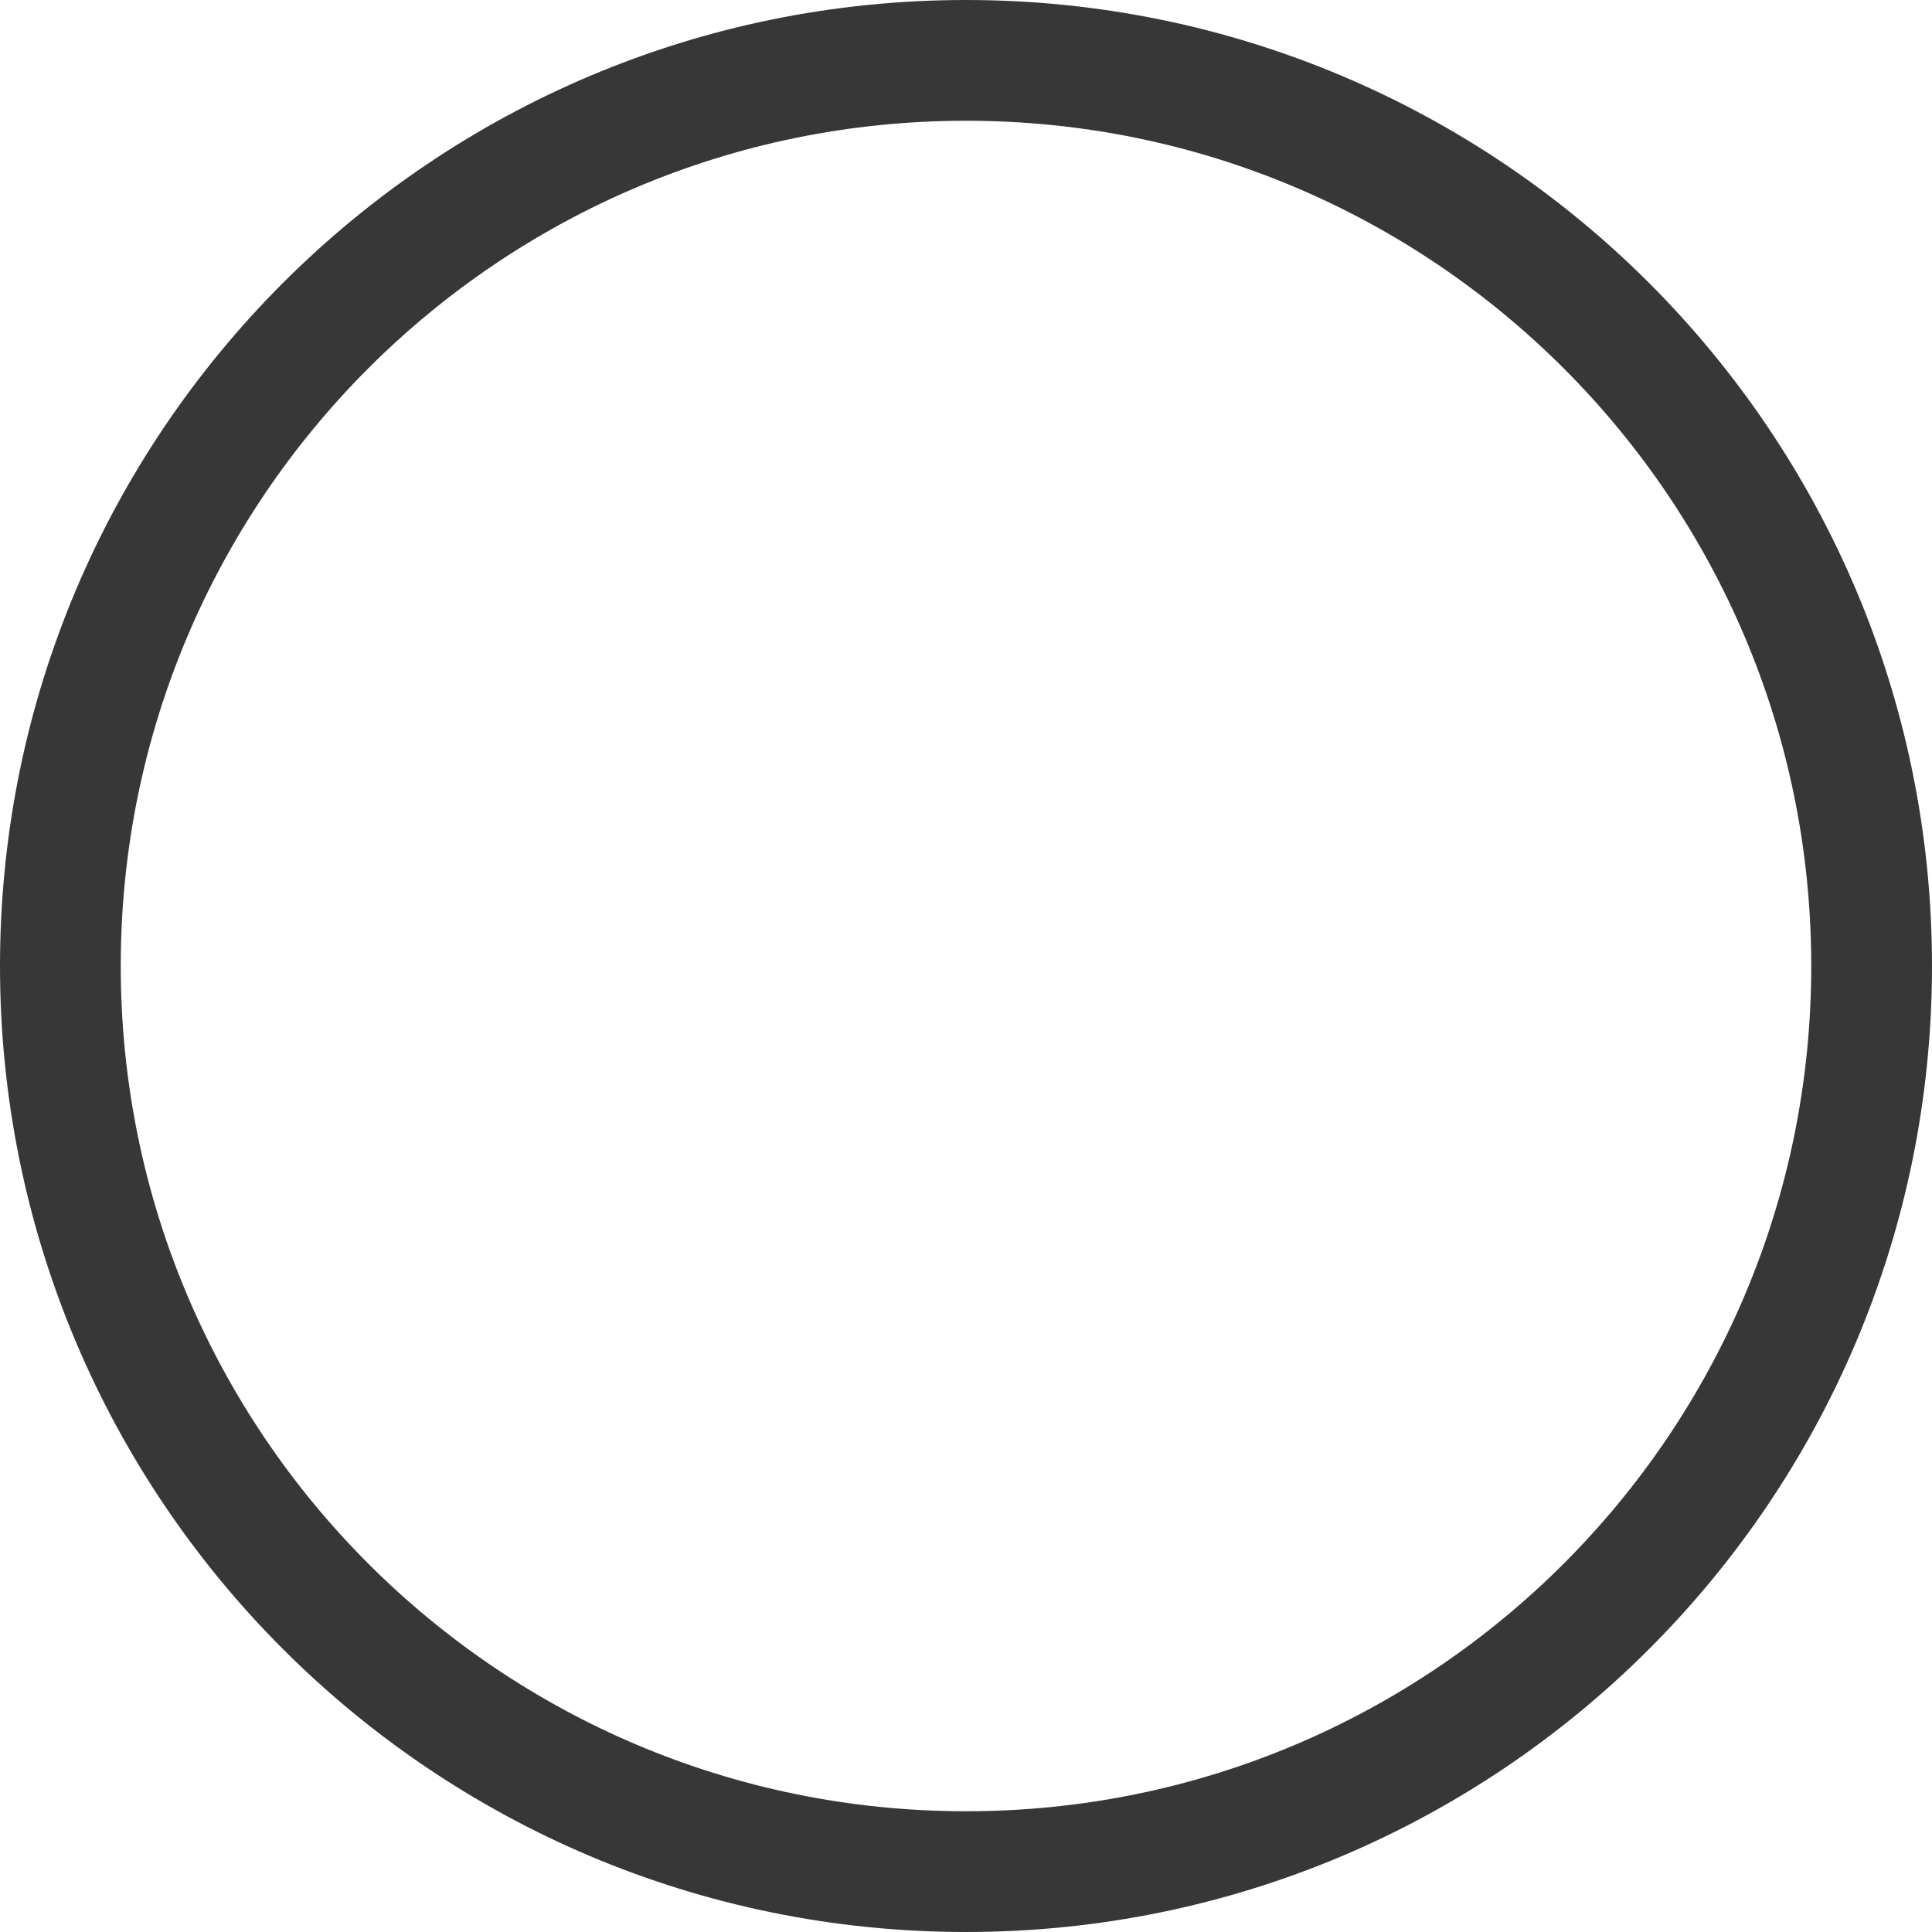
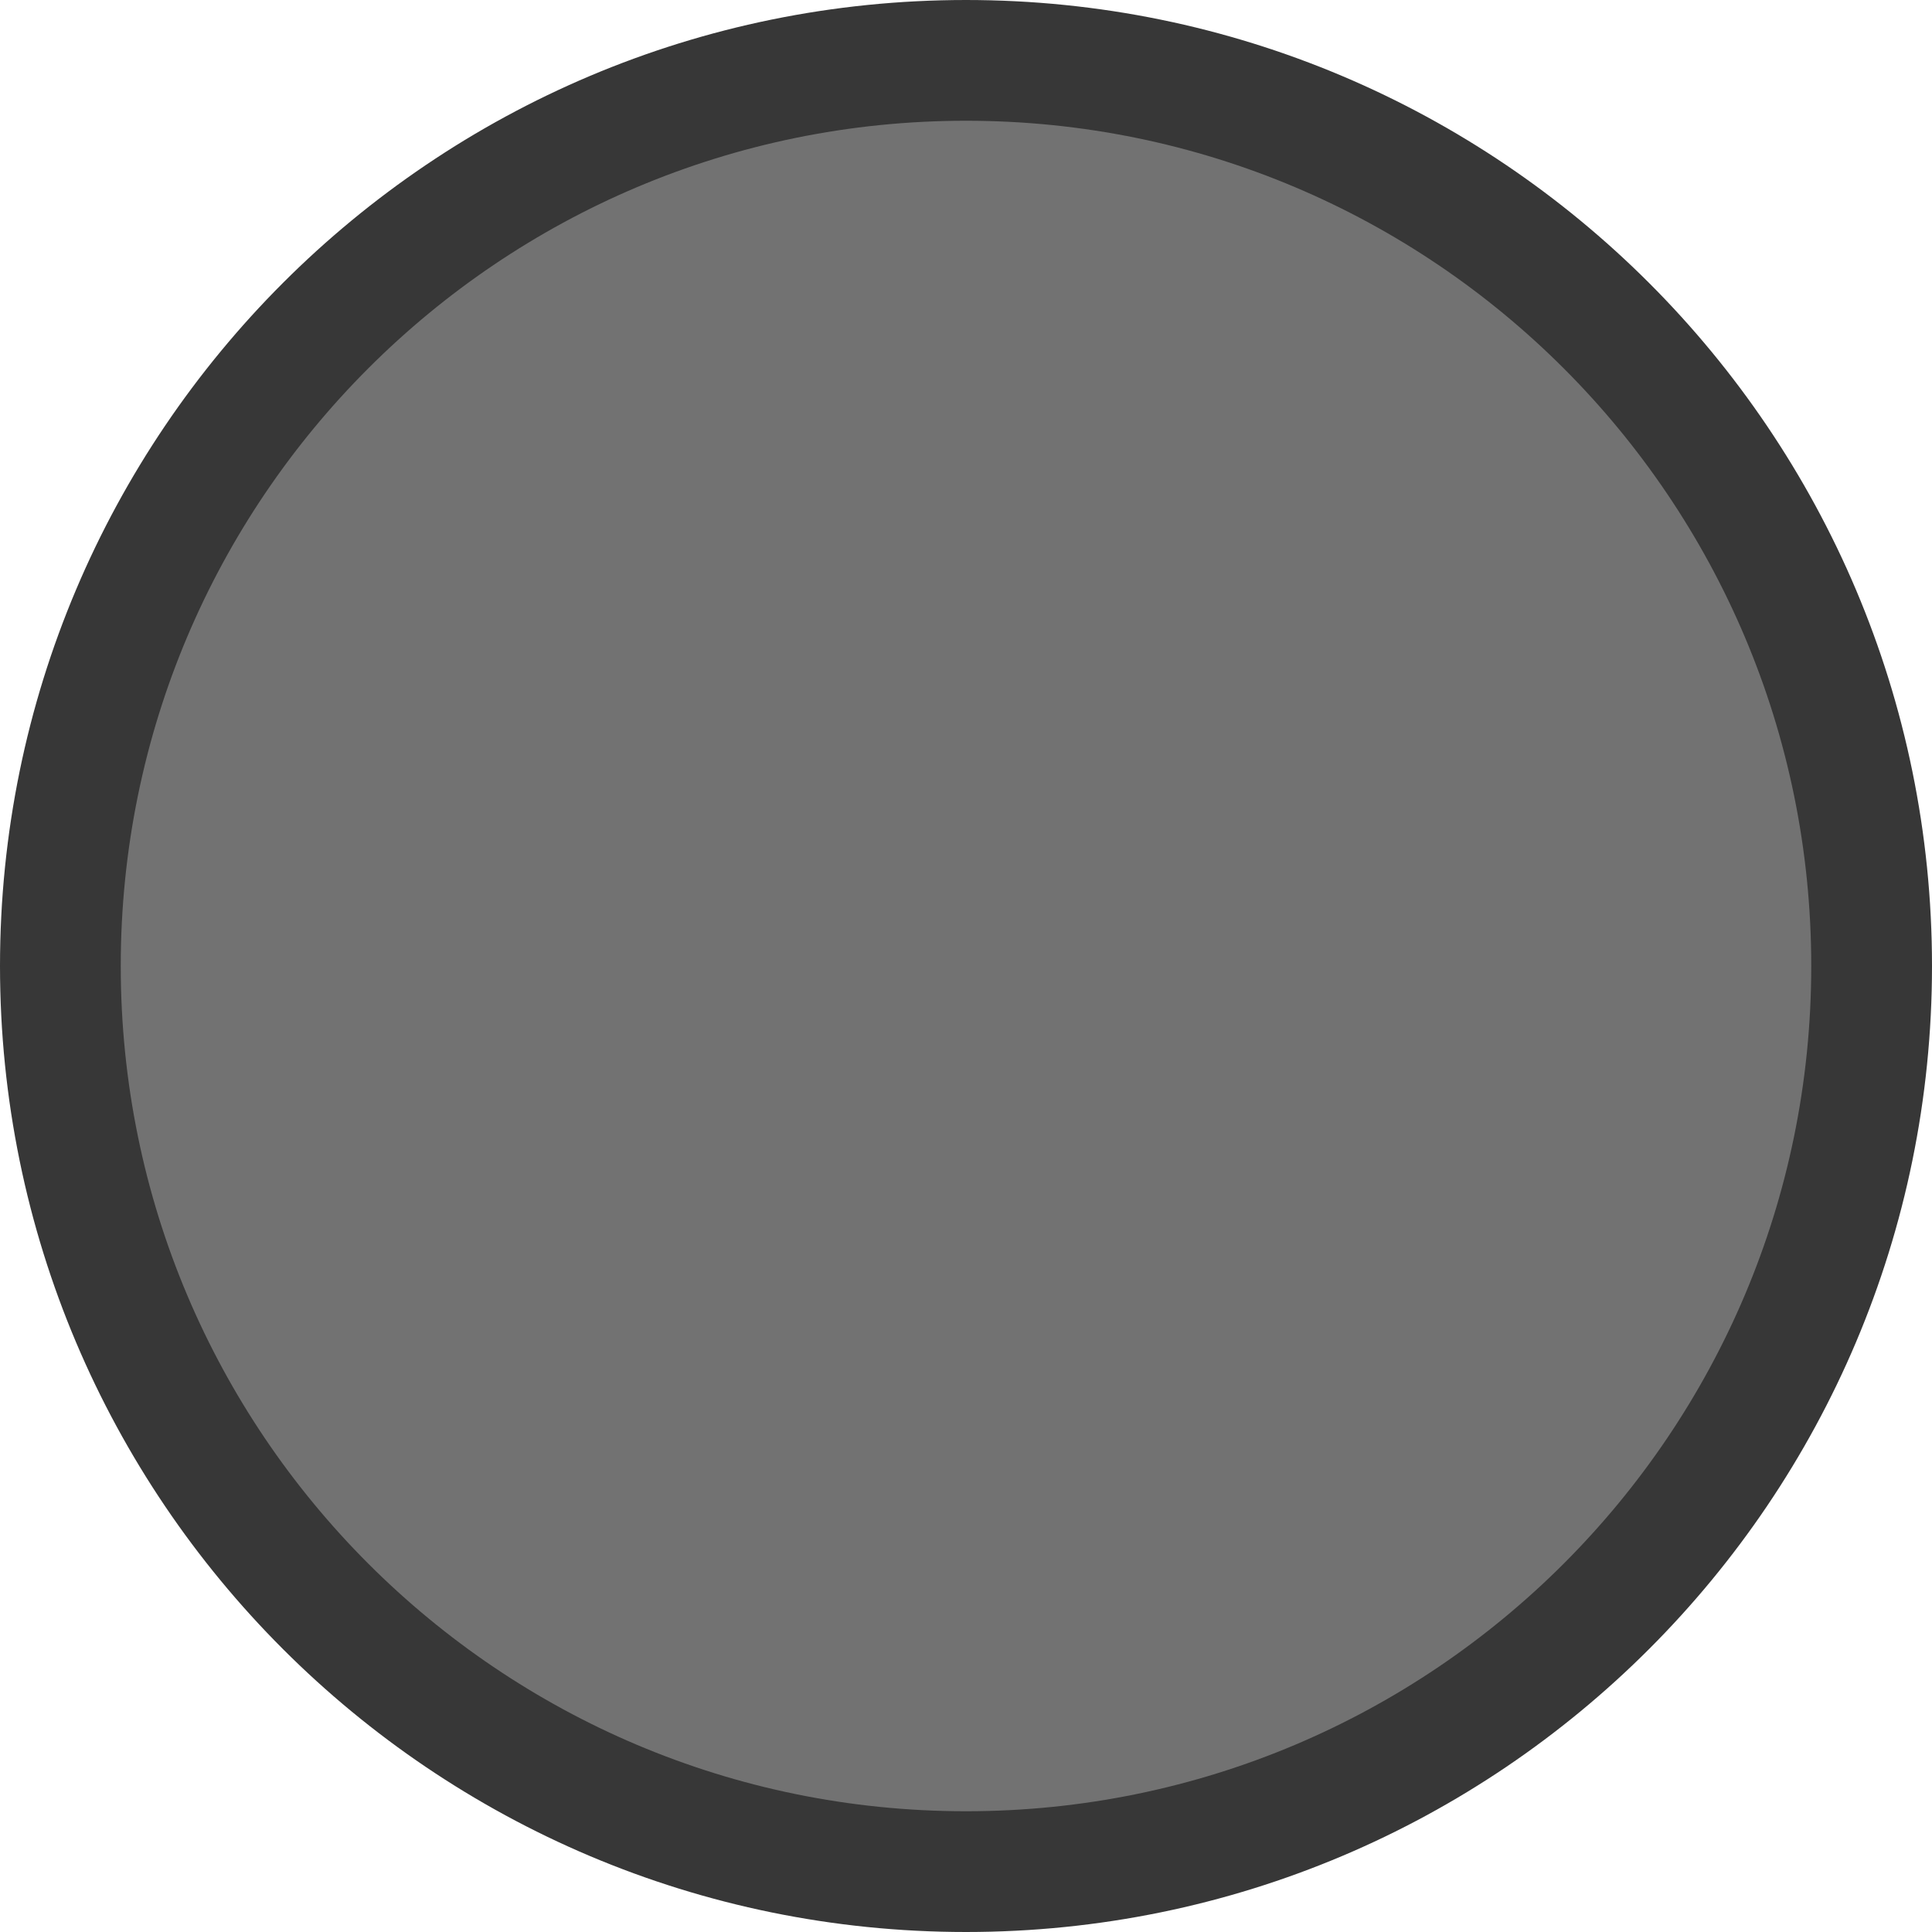
<svg xmlns="http://www.w3.org/2000/svg" version="1.1" id="Layer_1" x="0" y="0" width="16" height="16" viewBox="0 0 16 16" xml:space="preserve">
  <defs id="defs7" />
-   <circle id="path814" cx="8" cy="8" r="7.5" opacity="1" fill="none" fill-opacity="1" stroke="#373737" stroke-width="1" stroke-linecap="round" stroke-linejoin="miter" stroke-miterlimit="4" stroke-dasharray="none" stroke-dashoffset="0" stroke-opacity="1" />
+   <circle id="path814" cx="8" cy="8" r="7.5" opacity="1" fill="#727272" fill-opacity="1" stroke="#373737" stroke-width="1" stroke-linecap="round" stroke-linejoin="miter" stroke-miterlimit="4" stroke-dasharray="none" stroke-dashoffset="0" stroke-opacity="1" />
</svg>
